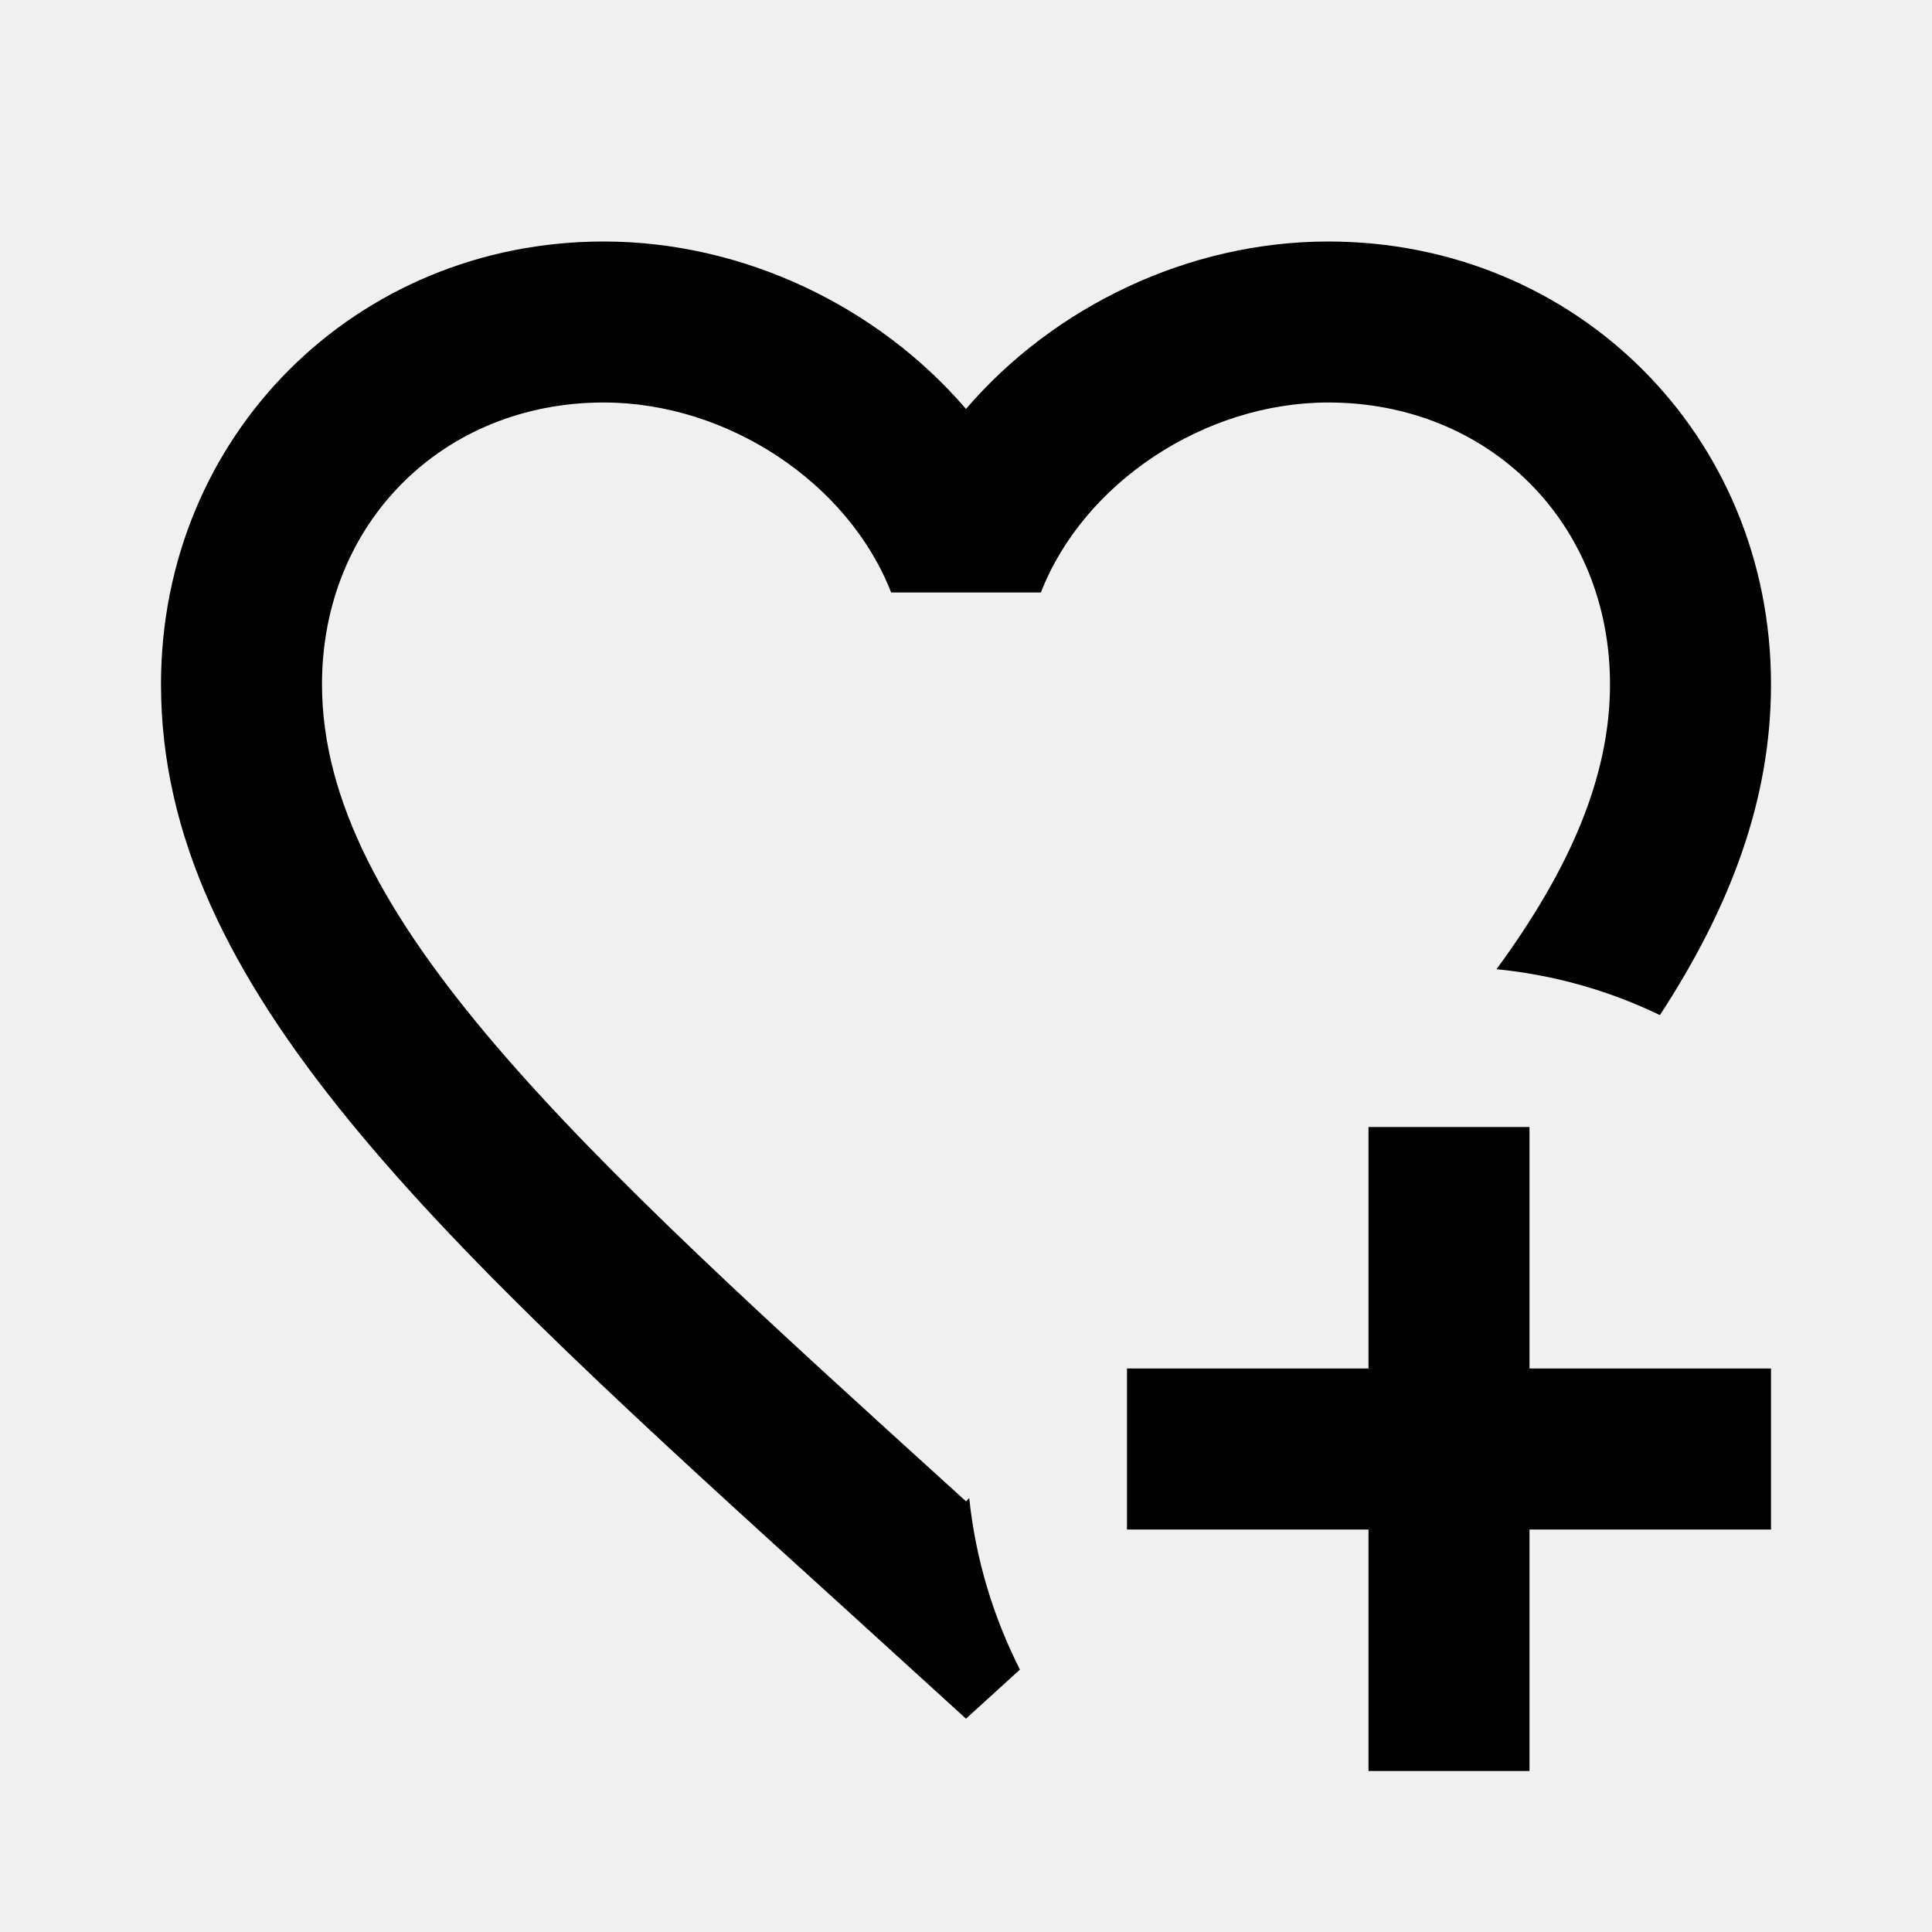
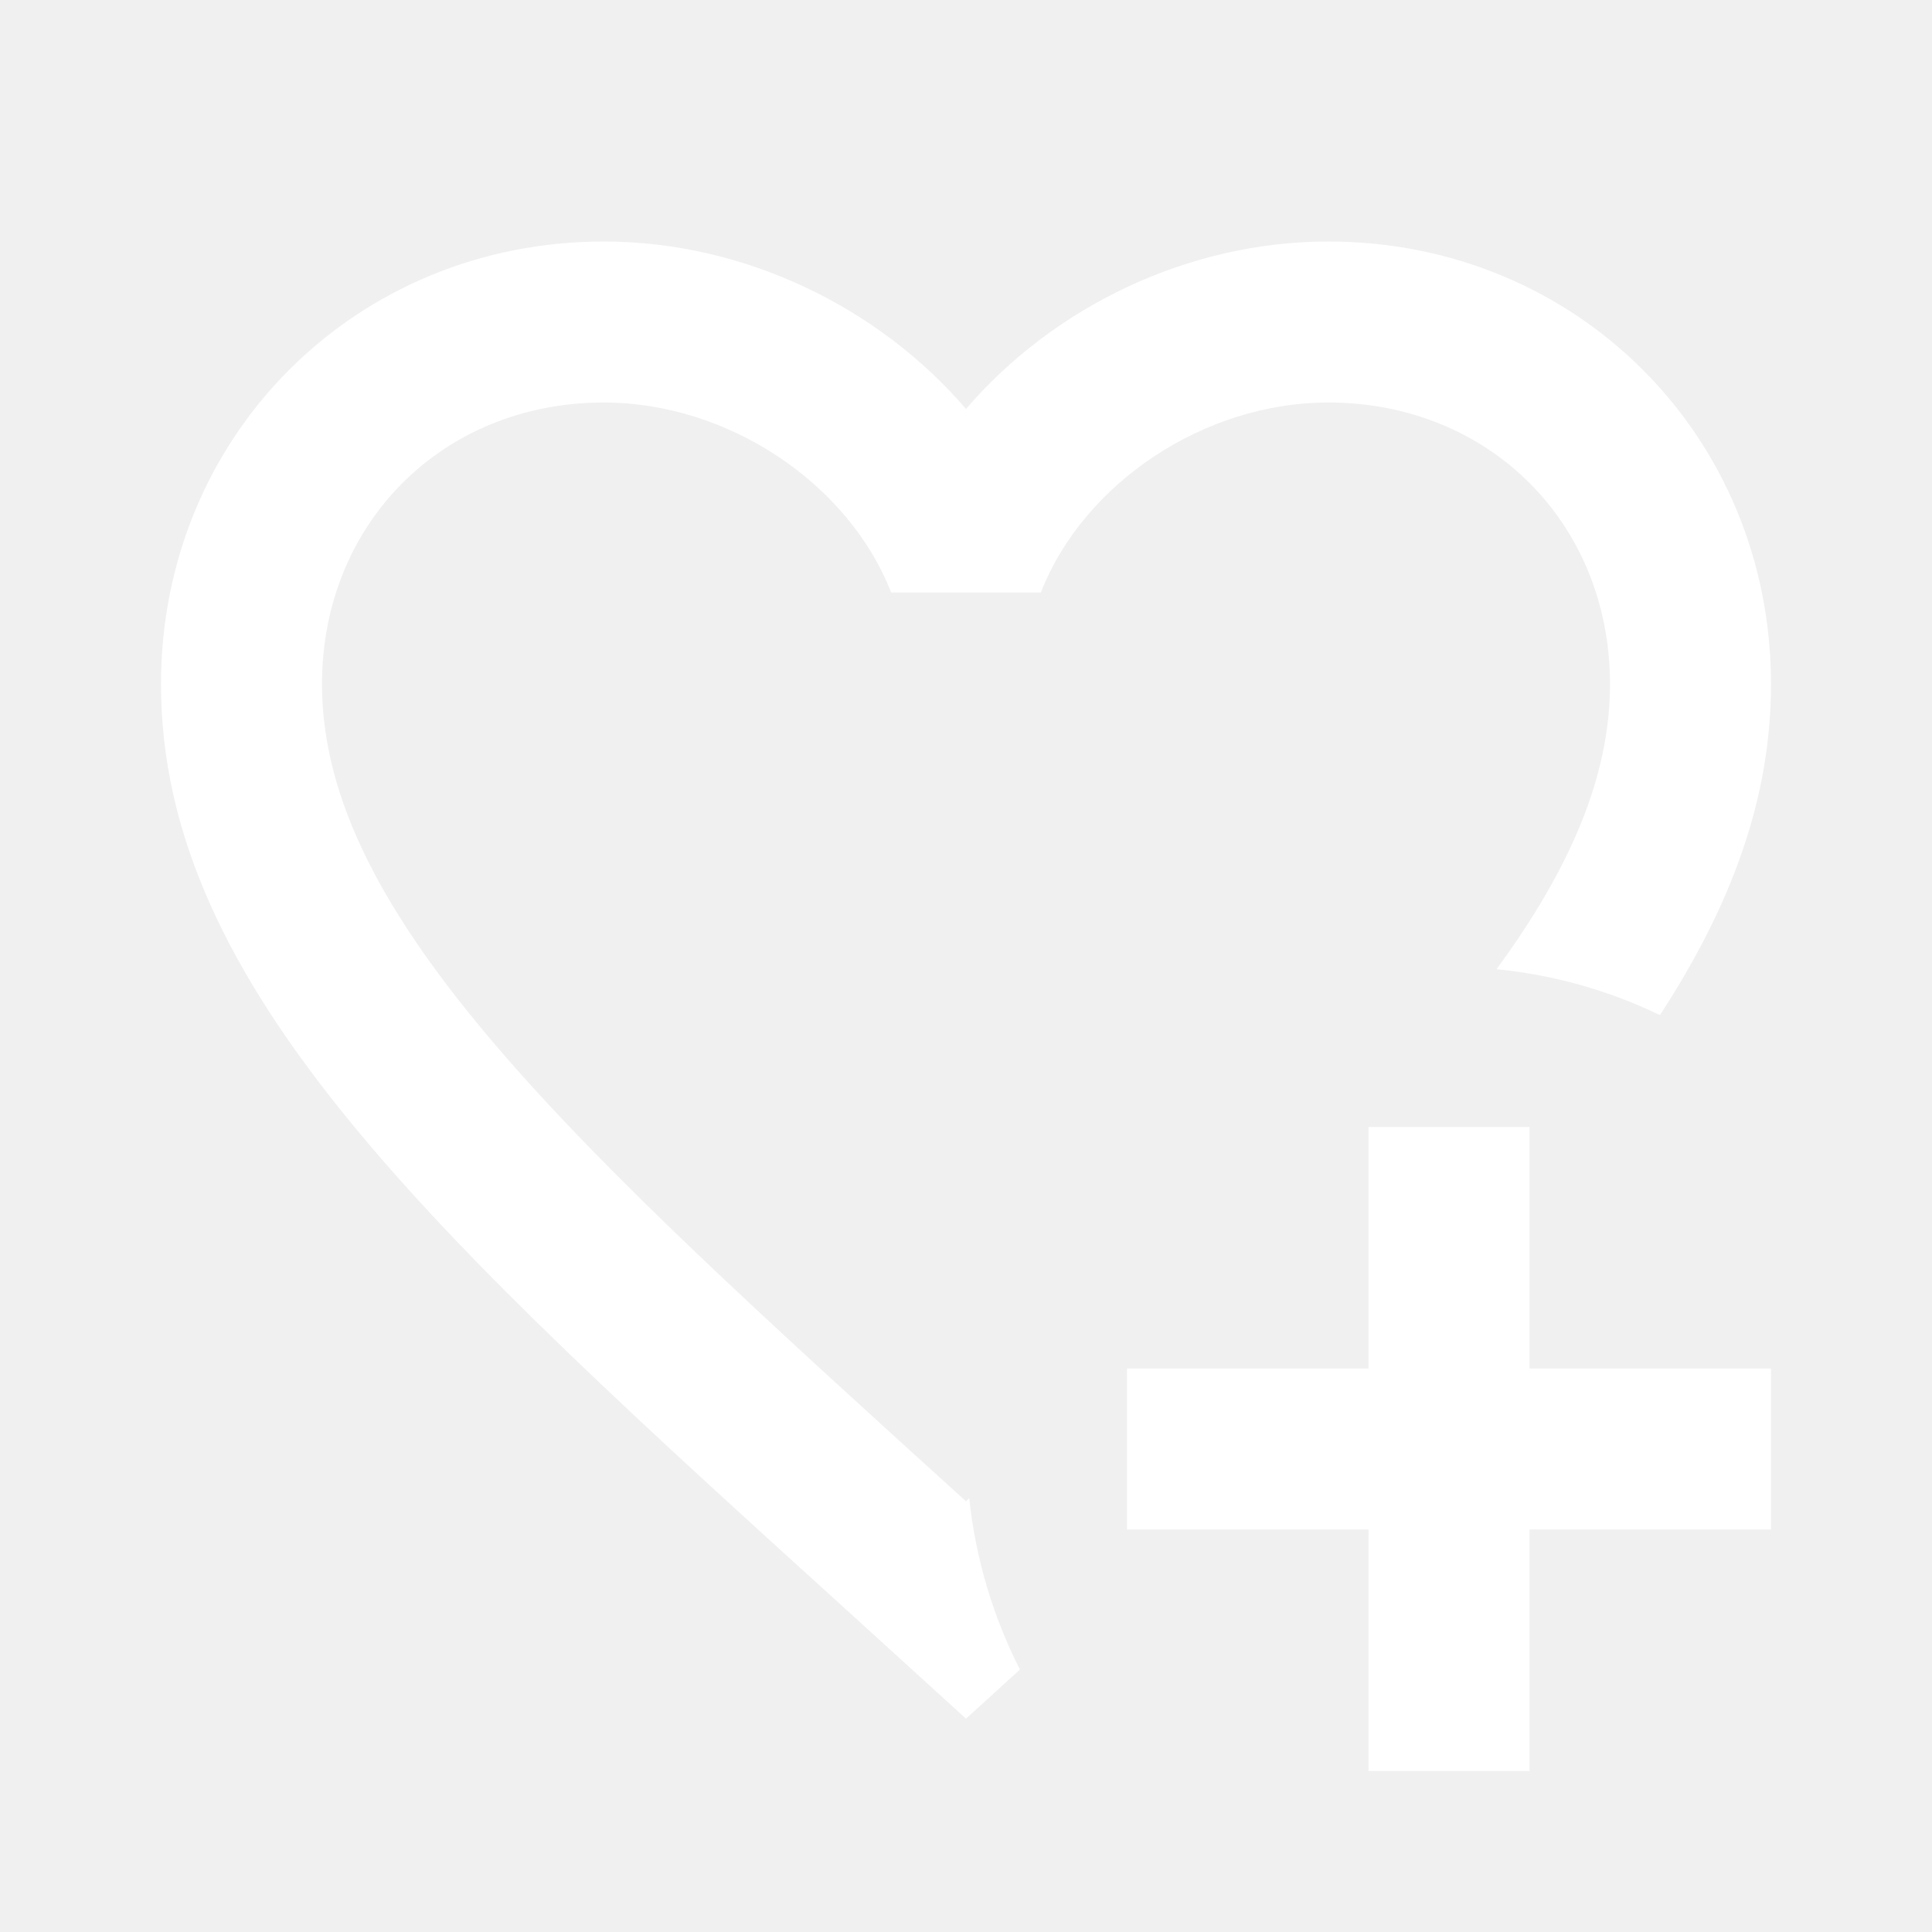
- <svg xmlns="http://www.w3.org/2000/svg" viewBox="0 0 24 24">
+ <svg xmlns="http://www.w3.org/2000/svg" fill="white" viewBox="0 0 24 24">
  <path d="M12.67 20.74L12 21.35L10.55 20.03C5.4 15.36 2 12.27 2 8.5C2 5.41 4.42 3 7.5 3C9.24 3 10.91 3.81 12 5.08C13.09 3.81 14.76 3 16.5 3C19.58 3 22 5.41 22 8.5C22 9.93 21.5 11.26 20.62 12.61C20 12.31 19.31 12.11 18.59 12.04C19.5 10.8 20 9.65 20 8.5C20 6.5 18.5 5 16.5 5C14.96 5 13.46 6 12.93 7.36H11.07C10.54 6 9.04 5 7.5 5C5.5 5 4 6.5 4 8.5C4 11.39 7.14 14.24 11.89 18.55L12 18.65L12.04 18.61C12.12 19.37 12.34 20.09 12.67 20.74M17 14V17H14V19H17V22H19V19H22V17H19V14H17Z" />
</svg>
